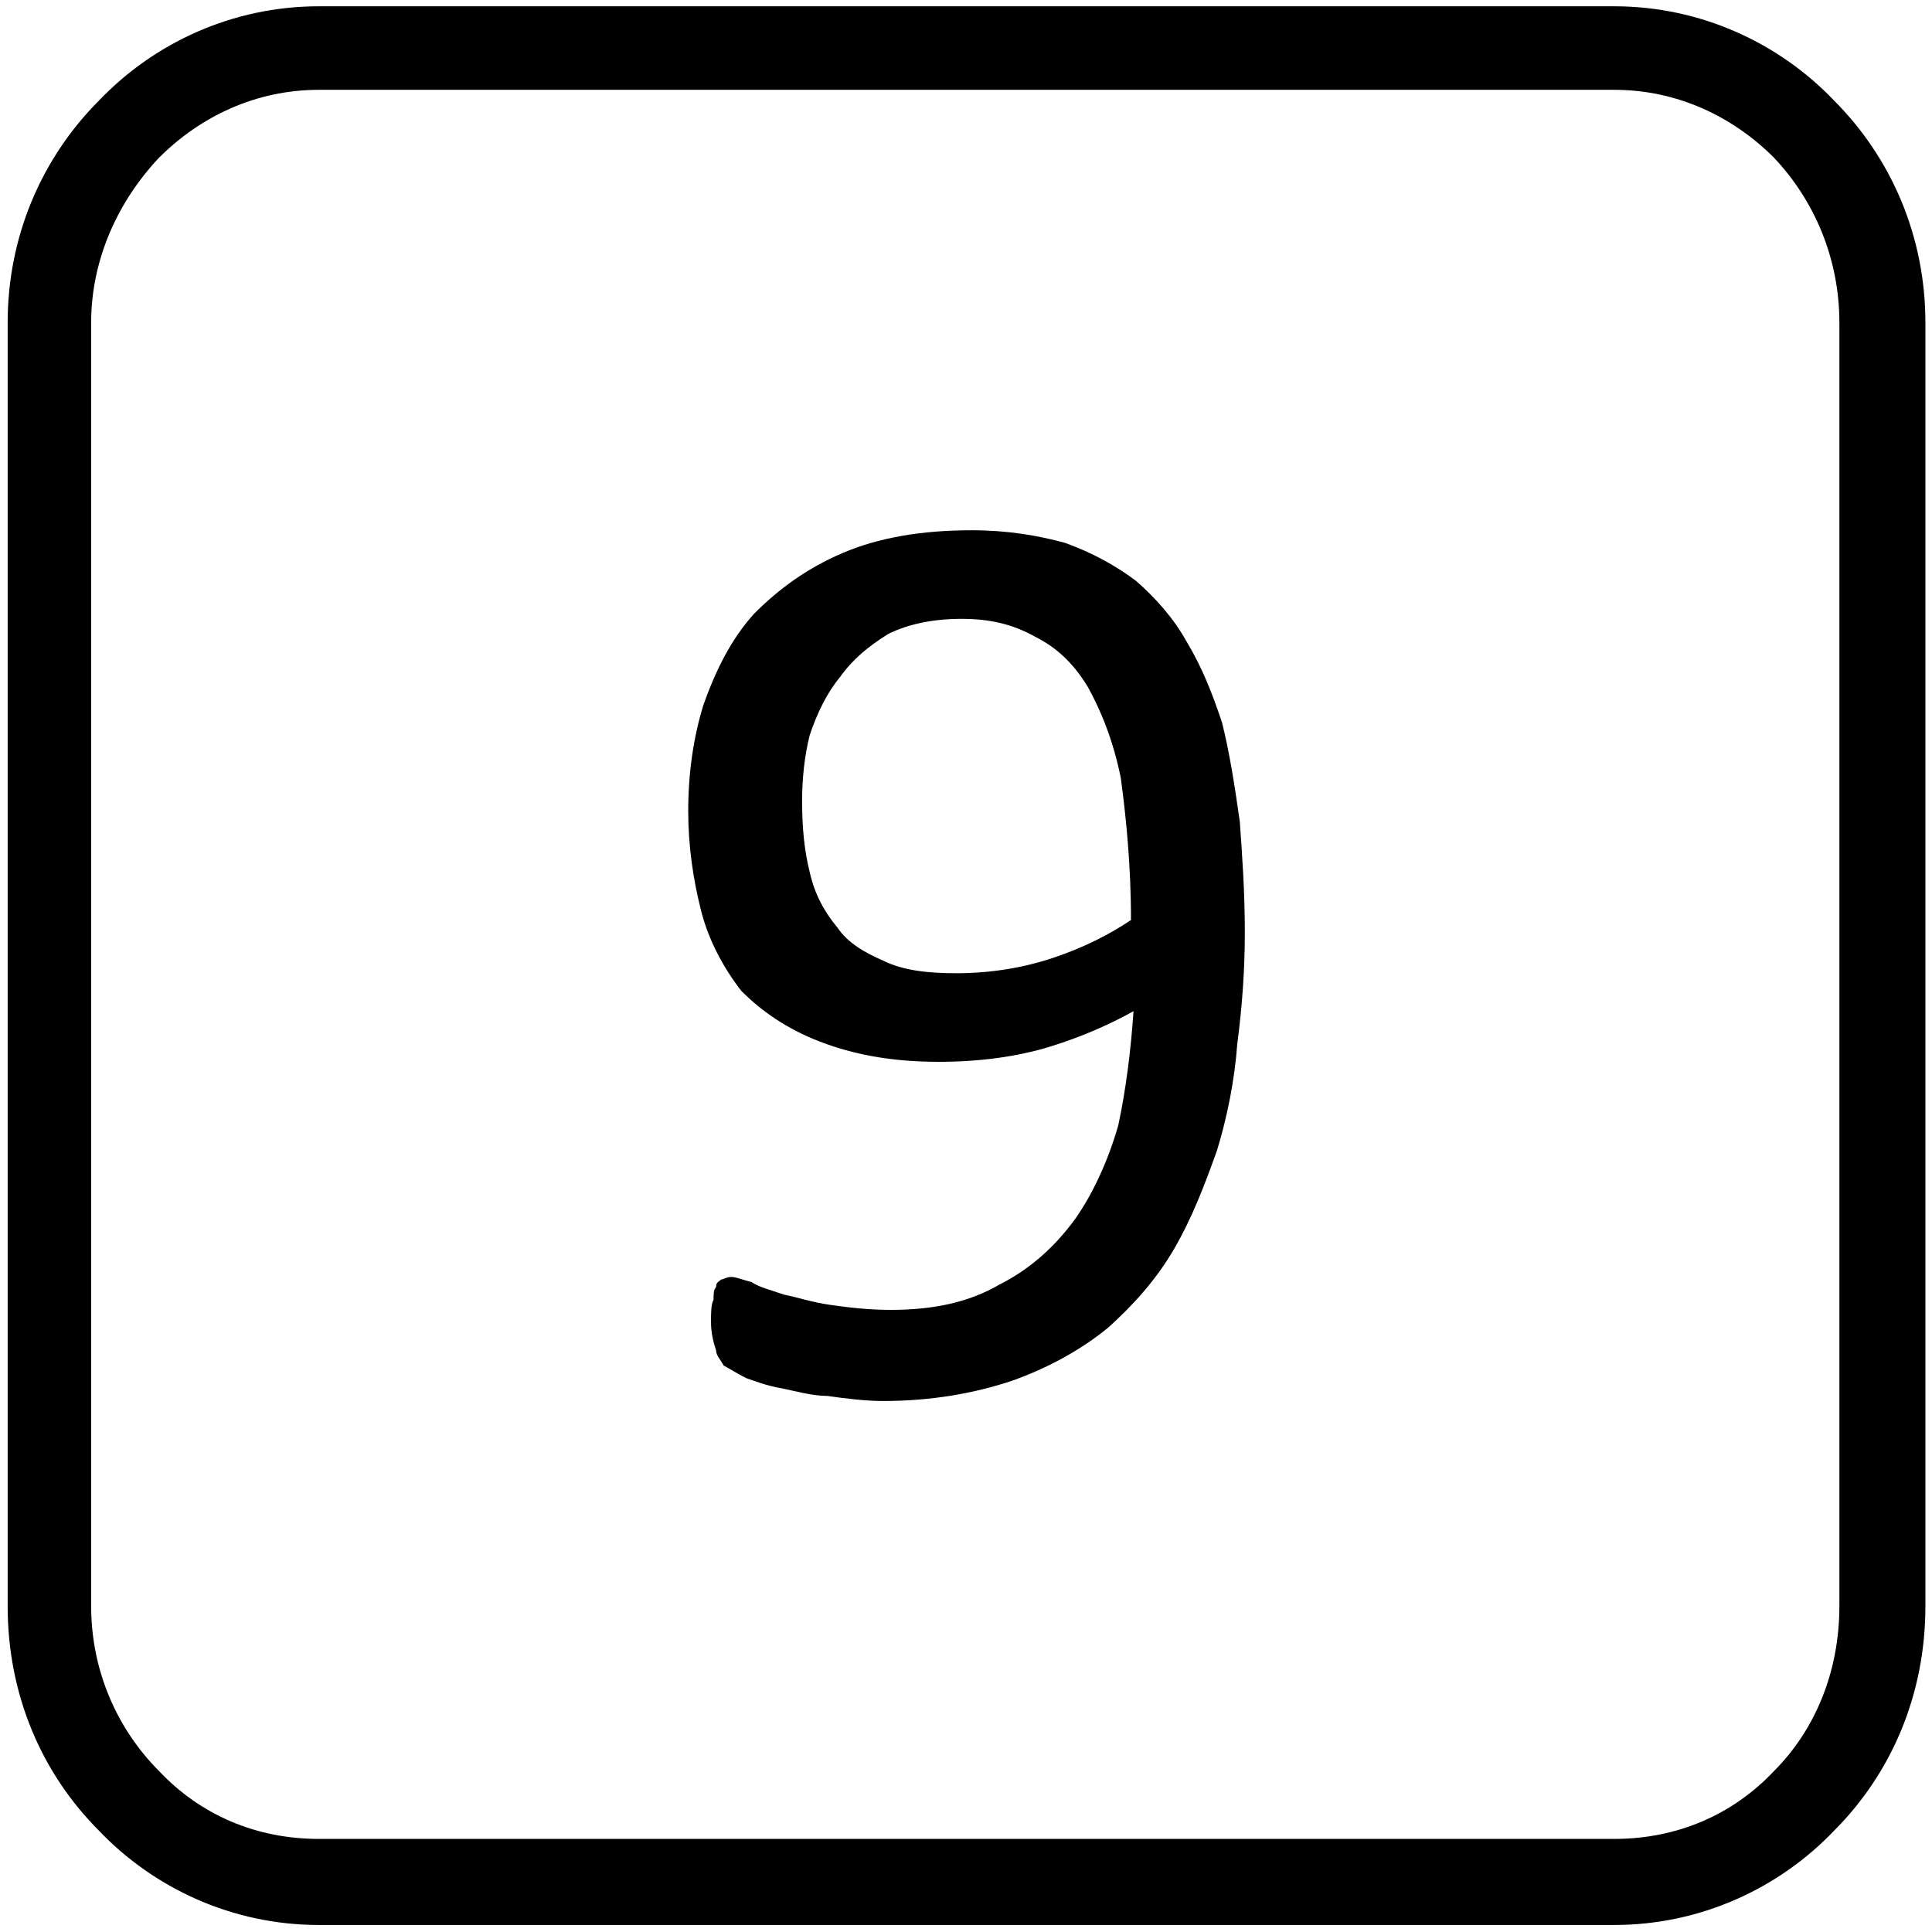
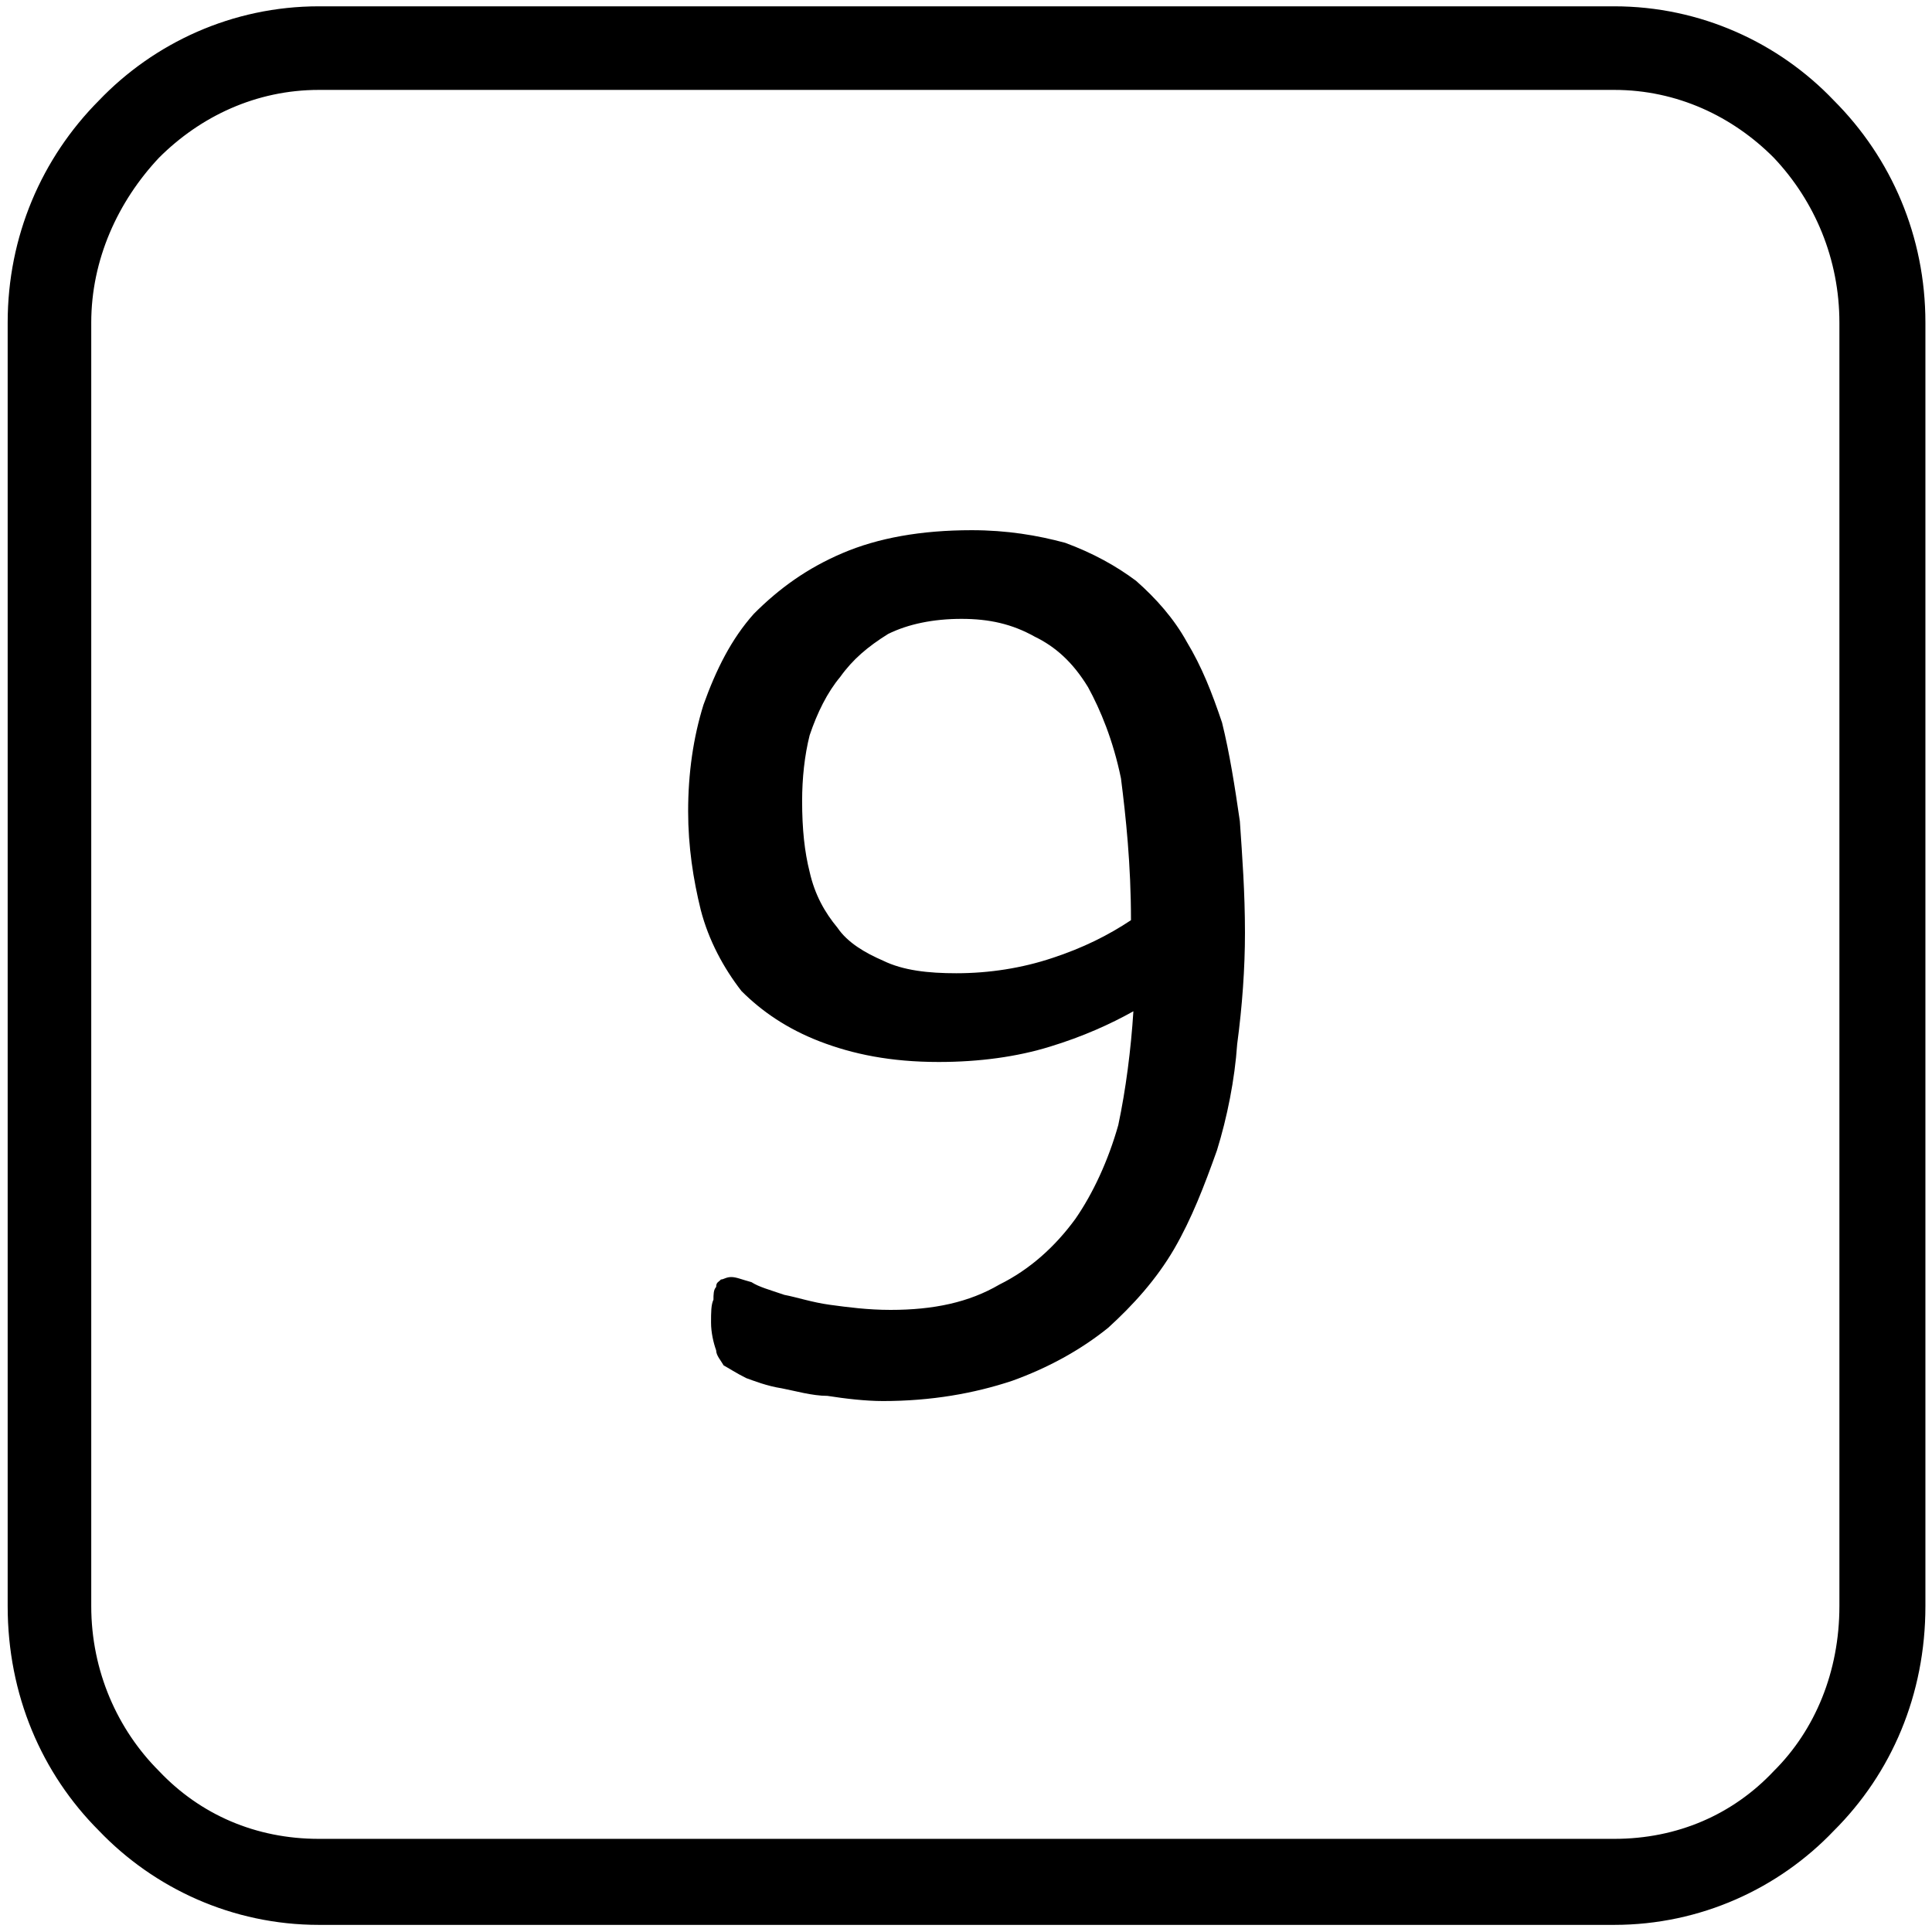
- <svg xmlns="http://www.w3.org/2000/svg" width="100%" height="100%" viewBox="0 0 28 28" version="1.1" xml:space="preserve" style="fill-rule:evenodd;clip-rule:evenodd;stroke-miterlimit:2;">
-   <g transform="matrix(1.28397,0,0,1.28397,-1.28236,-1.3029)">
-     <g id="surface1">
-       <g id="CorelEMF">
-         <g transform="matrix(0.0285574,0,0,0.0285714,0,0)">
-           <path d="M161,42L673,42C706,42 736,56 757,78C779,100 792,130 792,163L792,670C792,704 779,734 757,756C736,778 706,792 673,792L161,792C128,792 98,778 77,756C55,734 42,704 42,670L42,163C42,130 55,100 77,78C98,56 128,42 161,42ZM673,67L161,67C135,67 112,78 95,95C78,113 67,137 67,163L67,670C67,697 78,721 95,738C112,756 135,766 161,766L673,766C699,766 722,756 739,738C756,721 766,697 766,670L766,163C766,137 756,113 739,95C722,78 699,67 673,67Z" style="fill-rule:nonzero;stroke:black;stroke-width:8px;" />
-         </g>
-         <g transform="matrix(0.0285574,0,0,0.0285714,0,0)">
-           <path d="M527,404C527,418 526,433 524,448C523,462 520,477 516,490C511,504 506,517 499,529C492,541 483,551 473,560C462,569 449,576 435,581C420,586 403,589 384,589C377,589 369,588 362,587C356,587 349,585 344,584C338,583 333,581 330,580C326,578 323,576 321,575C320,573 318,571 318,569C317,566 316,562 316,558C316,554 316,551 317,549C317,547 317,545 318,544C318,542 319,542 320,541C321,541 322,540 324,540C326,540 328,541 332,542C335,544 339,545 345,547C350,548 356,550 363,551C370,552 378,553 387,553C404,553 418,550 430,543C442,537 452,528 460,517C467,507 473,494 477,480C480,466 482,450 483,435C474,440 463,445 450,449C437,453 422,455 406,455C387,455 372,452 359,447C346,442 336,435 328,427C321,418 315,407 312,395C309,383 307,370 307,356C307,341 309,327 313,314C318,300 324,288 333,278C343,268 354,260 368,254C382,248 399,245 419,245C433,245 445,247 456,250C467,254 476,259 484,265C492,272 499,280 504,289C510,299 514,309 518,321C521,333 523,346 525,360C526,374 527,388 527,404ZM482,399C482,377 480,358 478,343C475,328 470,316 465,307C459,297 452,291 444,287C435,282 426,280 415,280C404,280 394,282 386,286C378,291 372,296 367,303C362,309 358,317 355,326C353,334 352,343 352,352C352,363 353,372 355,380C357,389 361,396 366,402C370,408 377,412 384,415C392,419 402,420 413,420C426,420 439,418 451,414C463,410 473,405 482,399Z" style="fill-rule:nonzero;" />
-         </g>
-       </g>
-     </g>
+ <svg xmlns="http://www.w3.org/2000/svg" width="28pt" height="28pt" viewBox="0 0 28 28" version="1.1">
+   <g id="surface1">
+     <path style="fill-rule:nonzero;fill:rgb(0%,0%,0%);fill-opacity:1;stroke-width:8;stroke-linecap:butt;stroke-linejoin:miter;stroke:rgb(0%,0%,0%);stroke-opacity:1;stroke-miterlimit:2;" d="M 161.003 42.011 L 673.003 42.011 C 706.028 42.011 735.964 55.96 756.951 78.002 C 779.004 100.044 792.001 129.965 792.001 162.974 L 792.001 670.039 C 792.001 704.006 779.004 734.034 756.951 755.969 C 735.964 778.011 706.028 791.96 673.003 791.96 L 161.003 791.96 C 127.977 791.96 98.041 778.011 76.948 755.969 C 55.002 734.034 42.005 704.006 42.005 670.039 L 42.005 162.974 C 42.005 129.965 55.002 100.044 76.948 78.002 C 98.041 55.96 127.977 42.011 161.003 42.011 Z M 673.003 67.035 L 161.003 67.035 C 135.008 67.035 111.997 78.002 94.952 95.039 C 78.013 113.034 67.04 136.993 67.04 162.974 L 67.04 670.039 C 67.04 696.978 78.013 721.043 94.952 737.974 C 111.997 755.969 135.008 765.978 161.003 765.978 L 673.003 765.978 C 698.997 765.978 722.008 755.969 738.947 737.974 C 755.993 721.043 766.007 696.978 766.007 670.039 L 766.007 162.974 C 766.007 136.993 755.993 113.034 738.947 95.039 C 722.008 78.002 698.997 67.035 673.003 67.035 Z M 673.003 67.035 " transform="matrix(0.0366668,0,0,0.0366848,-1.28236,-1.3029)" />
+     <path style=" stroke:none;fill-rule:nonzero;fill:rgb(0%,0%,0%);fill-opacity:1;" d="M 18.043 13.52 C 18.043 14.031 18.004 14.582 17.93 15.133 C 17.895 15.645 17.785 16.195 17.637 16.672 C 17.453 17.188 17.27 17.664 17.016 18.102 C 16.758 18.543 16.426 18.91 16.062 19.242 C 15.656 19.57 15.18 19.828 14.668 20.012 C 14.117 20.195 13.496 20.305 12.797 20.305 C 12.543 20.305 12.246 20.27 11.992 20.23 C 11.77 20.23 11.516 20.156 11.332 20.121 C 11.109 20.086 10.926 20.012 10.816 19.973 C 10.672 19.902 10.562 19.828 10.488 19.789 C 10.449 19.719 10.379 19.645 10.379 19.57 C 10.34 19.461 10.305 19.312 10.305 19.168 C 10.305 19.02 10.305 18.91 10.34 18.836 C 10.34 18.766 10.34 18.691 10.379 18.652 C 10.379 18.582 10.414 18.582 10.449 18.543 C 10.488 18.543 10.523 18.508 10.598 18.508 C 10.672 18.508 10.746 18.543 10.891 18.582 C 11 18.652 11.148 18.691 11.367 18.766 C 11.551 18.801 11.77 18.875 12.027 18.91 C 12.285 18.945 12.578 18.984 12.906 18.984 C 13.531 18.984 14.043 18.875 14.484 18.617 C 14.926 18.398 15.293 18.066 15.586 17.664 C 15.84 17.297 16.062 16.82 16.207 16.305 C 16.316 15.793 16.391 15.207 16.426 14.656 C 16.098 14.84 15.695 15.023 15.219 15.168 C 14.742 15.316 14.191 15.391 13.605 15.391 C 12.906 15.391 12.359 15.277 11.883 15.094 C 11.406 14.91 11.039 14.656 10.746 14.363 C 10.488 14.031 10.27 13.629 10.156 13.188 C 10.047 12.746 9.973 12.27 9.973 11.758 C 9.973 11.207 10.047 10.691 10.195 10.215 C 10.379 9.703 10.598 9.262 10.926 8.895 C 11.293 8.527 11.699 8.234 12.211 8.016 C 12.723 7.797 13.348 7.684 14.082 7.684 C 14.594 7.684 15.035 7.758 15.438 7.867 C 15.84 8.016 16.172 8.199 16.465 8.418 C 16.758 8.676 17.016 8.969 17.199 9.301 C 17.418 9.664 17.562 10.031 17.711 10.473 C 17.82 10.914 17.895 11.391 17.969 11.902 C 18.004 12.418 18.043 12.93 18.043 13.52 Z M 16.391 13.336 C 16.391 12.527 16.316 11.832 16.246 11.281 C 16.133 10.73 15.949 10.289 15.77 9.961 C 15.547 9.594 15.293 9.371 14.996 9.227 C 14.668 9.043 14.336 8.969 13.934 8.969 C 13.531 8.969 13.164 9.043 12.871 9.188 C 12.578 9.371 12.359 9.555 12.176 9.812 C 11.992 10.031 11.844 10.328 11.734 10.656 C 11.66 10.949 11.625 11.281 11.625 11.609 C 11.625 12.016 11.66 12.344 11.734 12.637 C 11.809 12.969 11.953 13.223 12.137 13.445 C 12.285 13.664 12.543 13.812 12.797 13.922 C 13.09 14.066 13.457 14.105 13.859 14.105 C 14.336 14.105 14.812 14.031 15.254 13.883 C 15.695 13.738 16.062 13.555 16.391 13.336 Z M 16.391 13.336 " />
  </g>
</svg>
